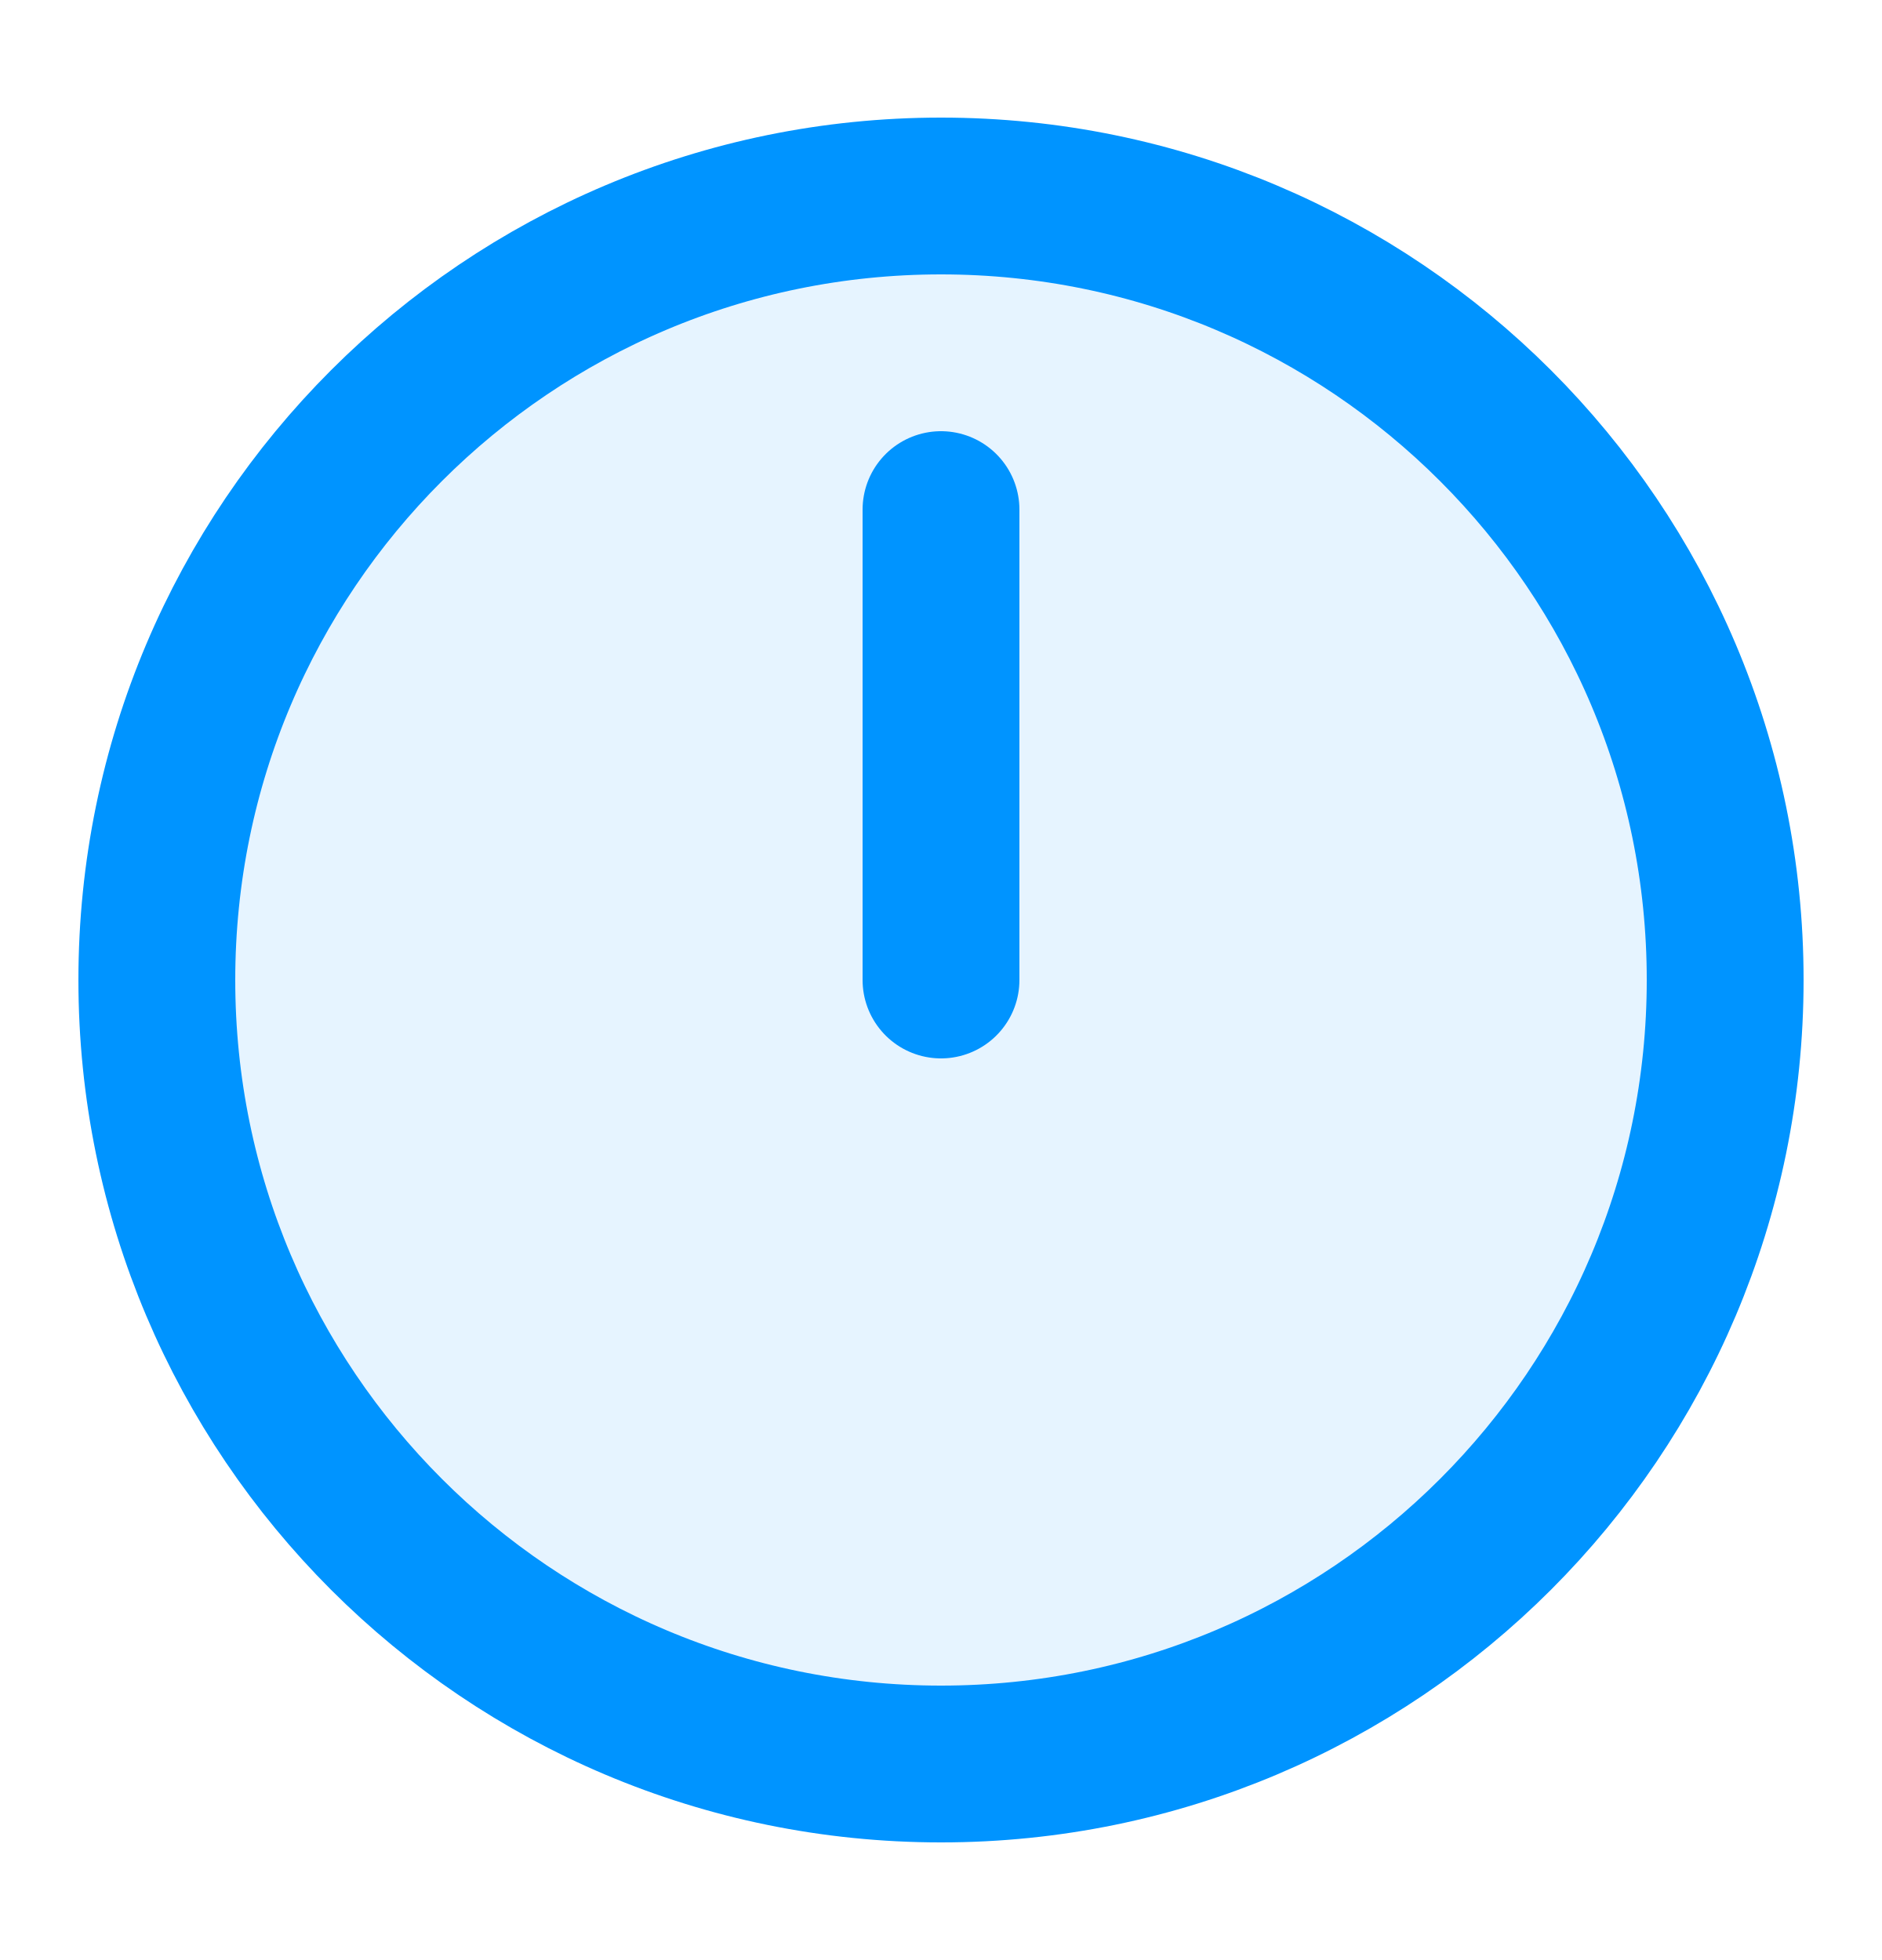
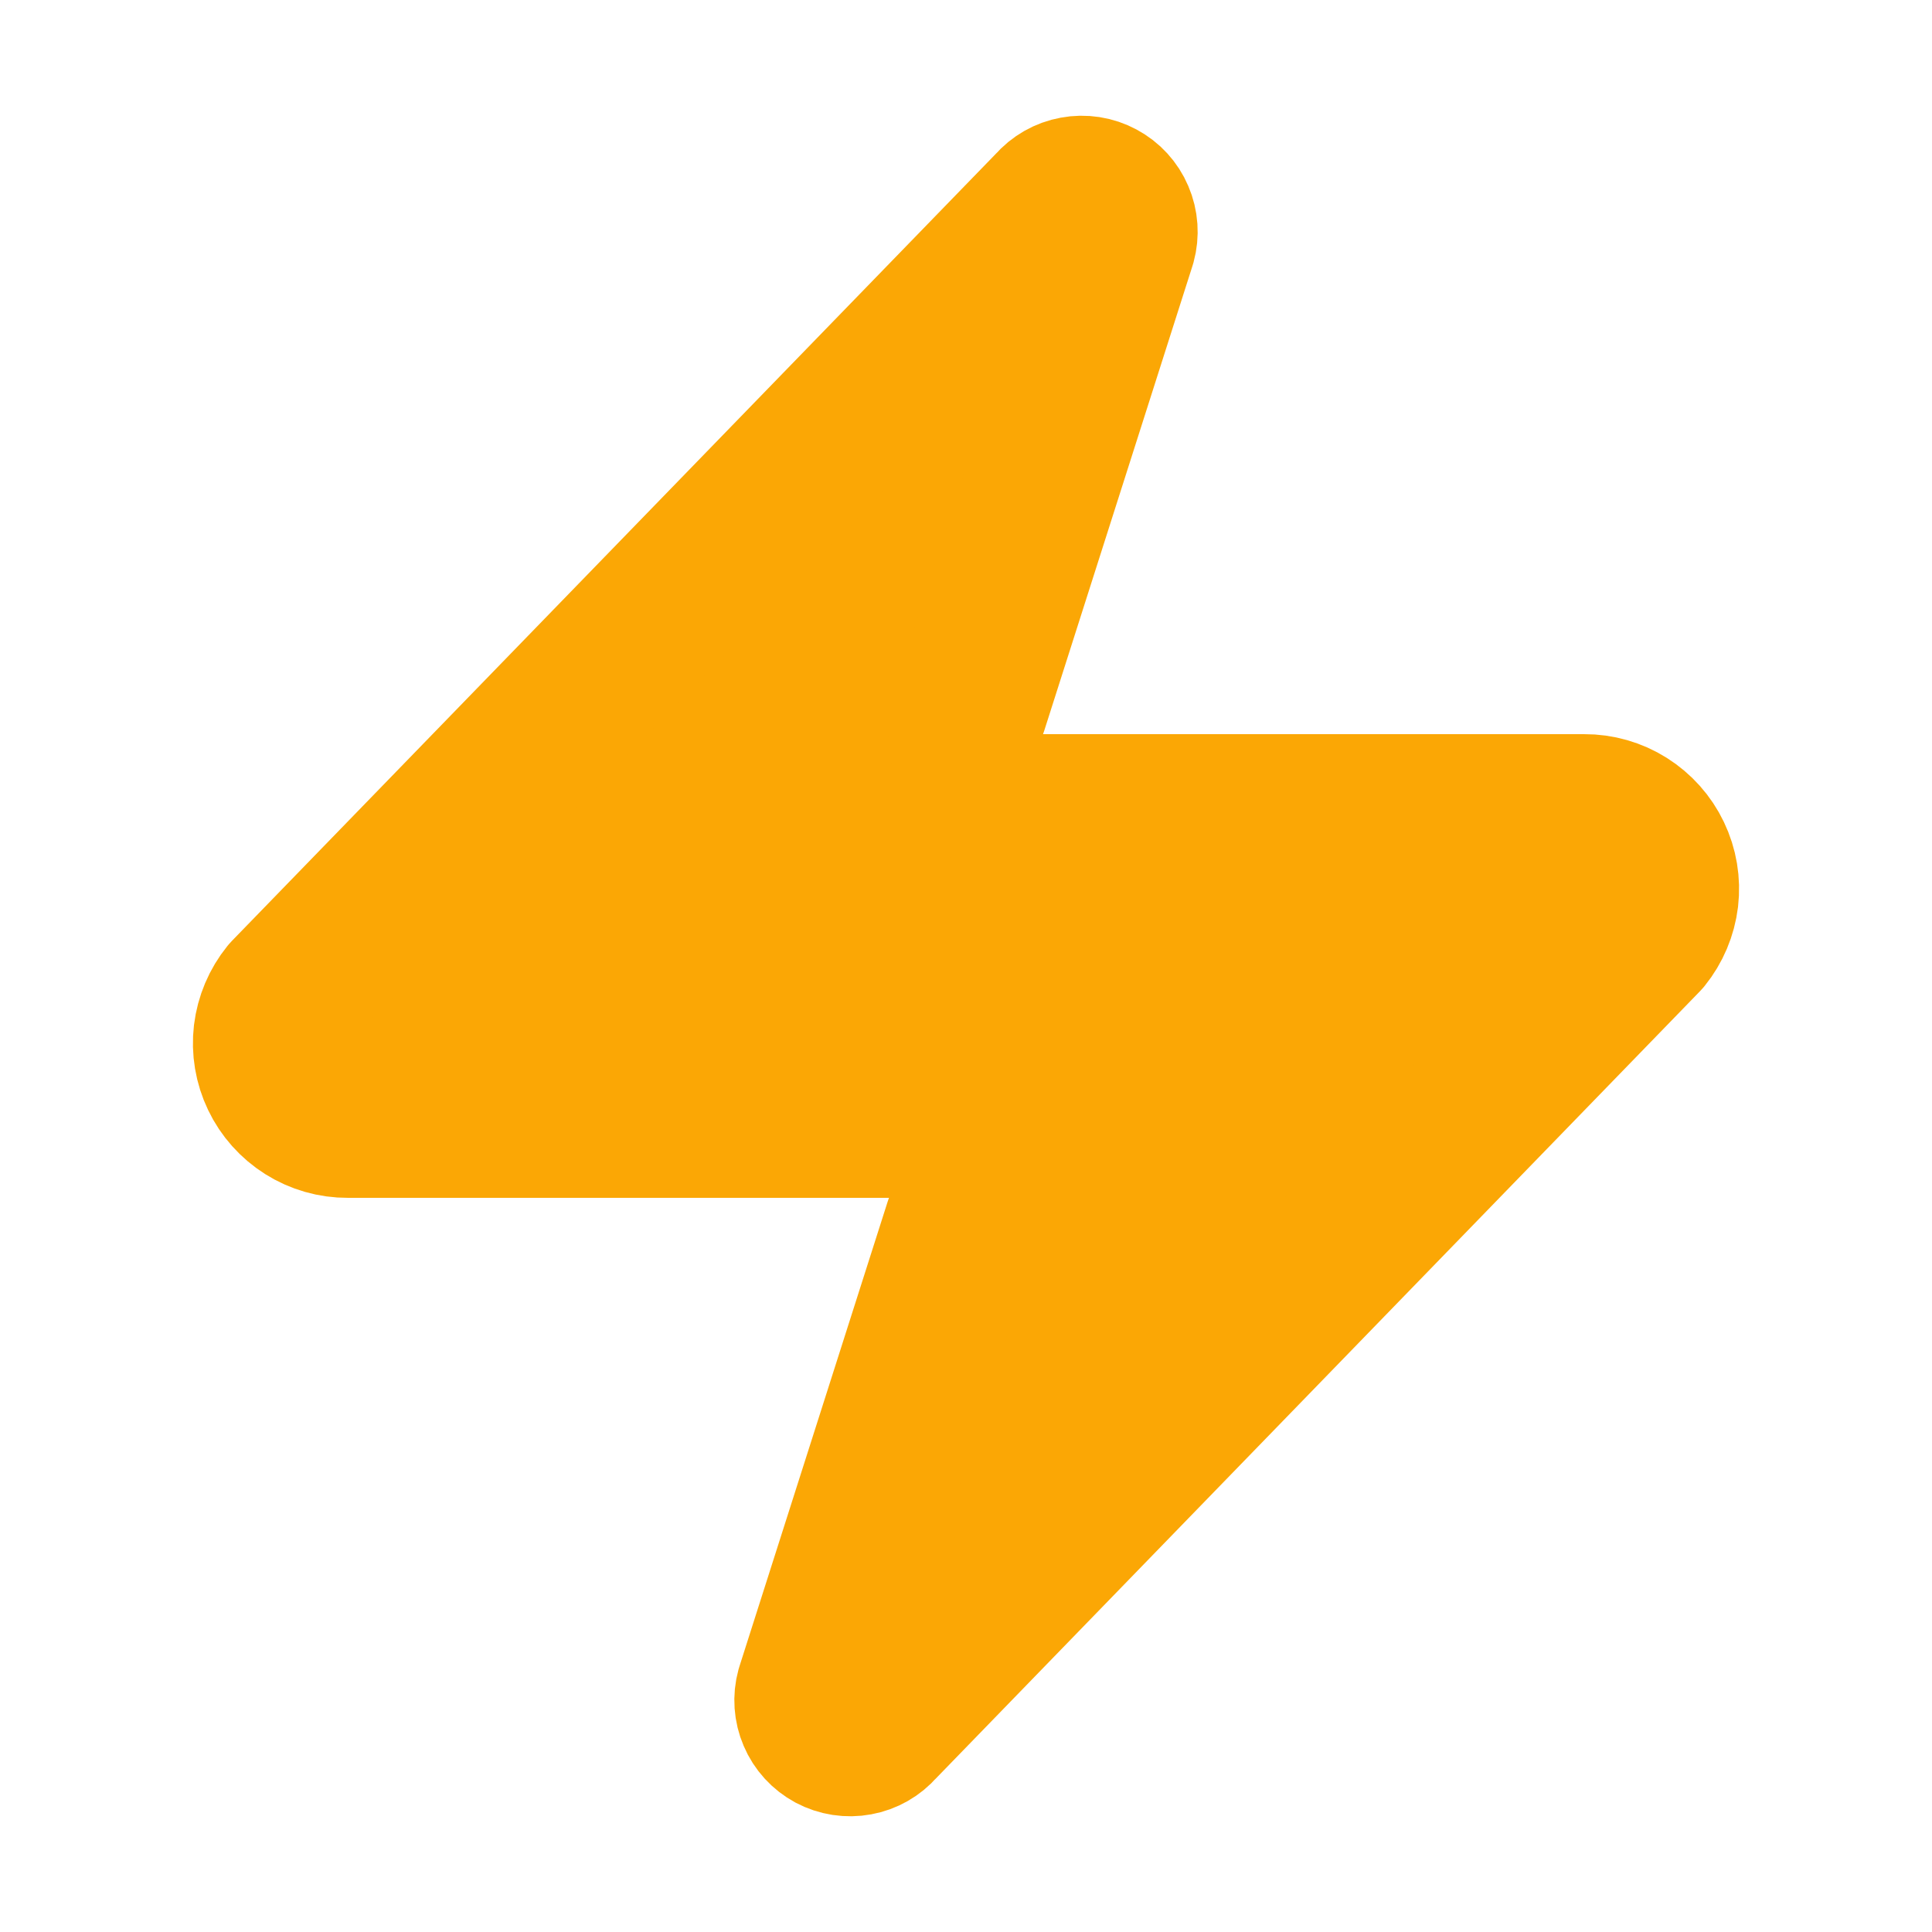
- <svg xmlns="http://www.w3.org/2000/svg" width="24" height="25" viewBox="0 0 24 25" fill="none">
-   <path d="M12 22.5C17.523 22.5 22 18.023 22 12.5C22 6.977 17.523 2.5 12 2.5C6.477 2.5 2 6.977 2 12.5C2 18.023 6.477 22.5 12 22.5Z" fill="#E6F4FF" />
-   <path d="M12 6.5V12.5V6.5Z" fill="#E6F4FF" />
-   <path d="M12 6.5V12.5M22 12.5C22 18.023 17.523 22.5 12 22.5C6.477 22.5 2 18.023 2 12.5C2 6.977 6.477 2.5 12 2.5C17.523 2.5 22 6.977 22 12.5Z" stroke="#0094FF" stroke-width="2" stroke-linecap="round" stroke-linejoin="round" />
+ <svg xmlns="http://www.w3.org/2000/svg" width="25" height="25" viewBox="0 0 25 25" fill="none">
+   <path d="M4.5 14.5C4.311 14.501 4.125 14.448 3.965 14.347C3.805 14.246 3.676 14.102 3.595 13.932C3.513 13.761 3.481 13.571 3.503 13.383C3.526 13.195 3.601 13.017 3.72 12.87L13.62 2.67C13.694 2.584 13.796 2.526 13.907 2.506C14.018 2.485 14.134 2.503 14.234 2.557C14.334 2.61 14.413 2.696 14.457 2.8C14.502 2.904 14.51 3.021 14.48 3.13L12.56 9.15C12.503 9.302 12.484 9.465 12.505 9.625C12.525 9.785 12.584 9.939 12.676 10.071C12.768 10.204 12.892 10.312 13.035 10.387C13.179 10.462 13.338 10.501 13.5 10.5H20.5C20.689 10.499 20.875 10.552 21.035 10.653C21.195 10.754 21.324 10.898 21.405 11.068C21.487 11.239 21.519 11.429 21.497 11.617C21.474 11.805 21.399 11.983 21.28 12.13L11.38 22.33C11.306 22.416 11.204 22.474 11.093 22.494C10.982 22.515 10.866 22.497 10.766 22.444C10.666 22.39 10.587 22.304 10.543 22.2C10.498 22.096 10.49 21.979 10.52 21.87L12.44 15.85C12.497 15.698 12.516 15.536 12.495 15.375C12.475 15.214 12.416 15.061 12.324 14.929C12.232 14.796 12.108 14.688 11.965 14.613C11.821 14.538 11.662 14.499 11.5 14.5H4.5Z" fill="#FBA705" stroke="#FBA705" stroke-width="2" stroke-linecap="round" stroke-linejoin="round" />
</svg>
